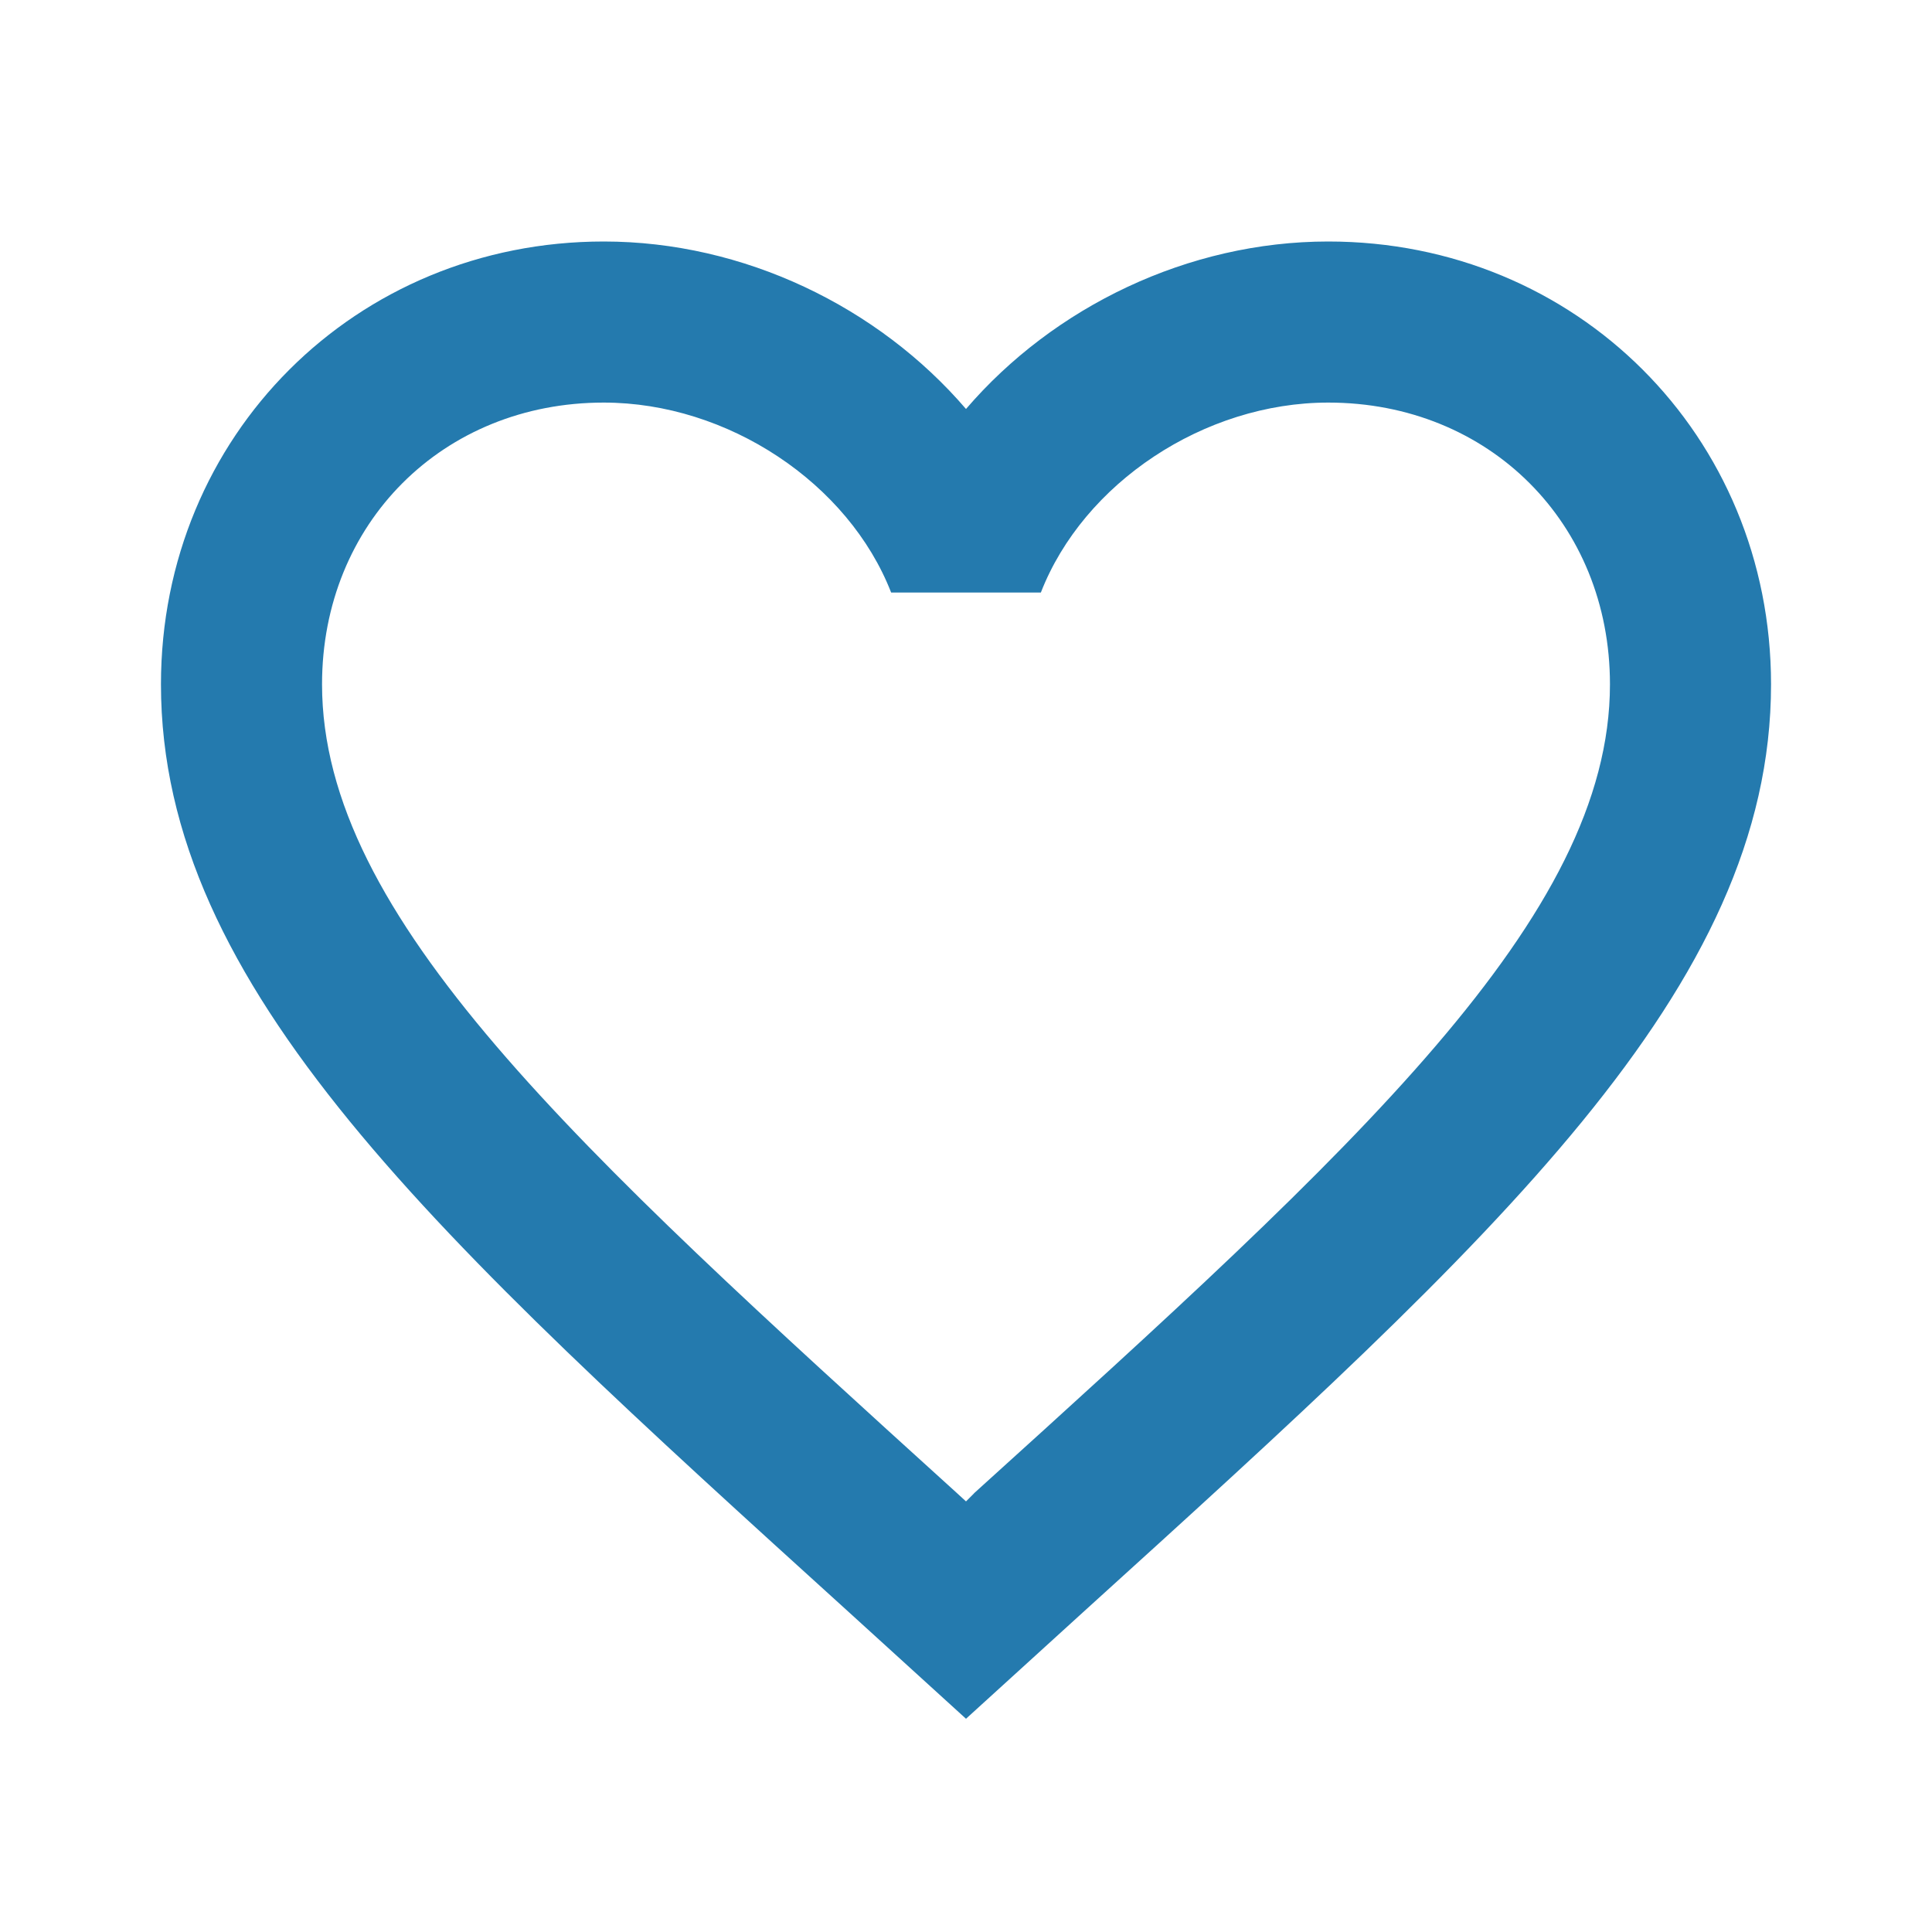
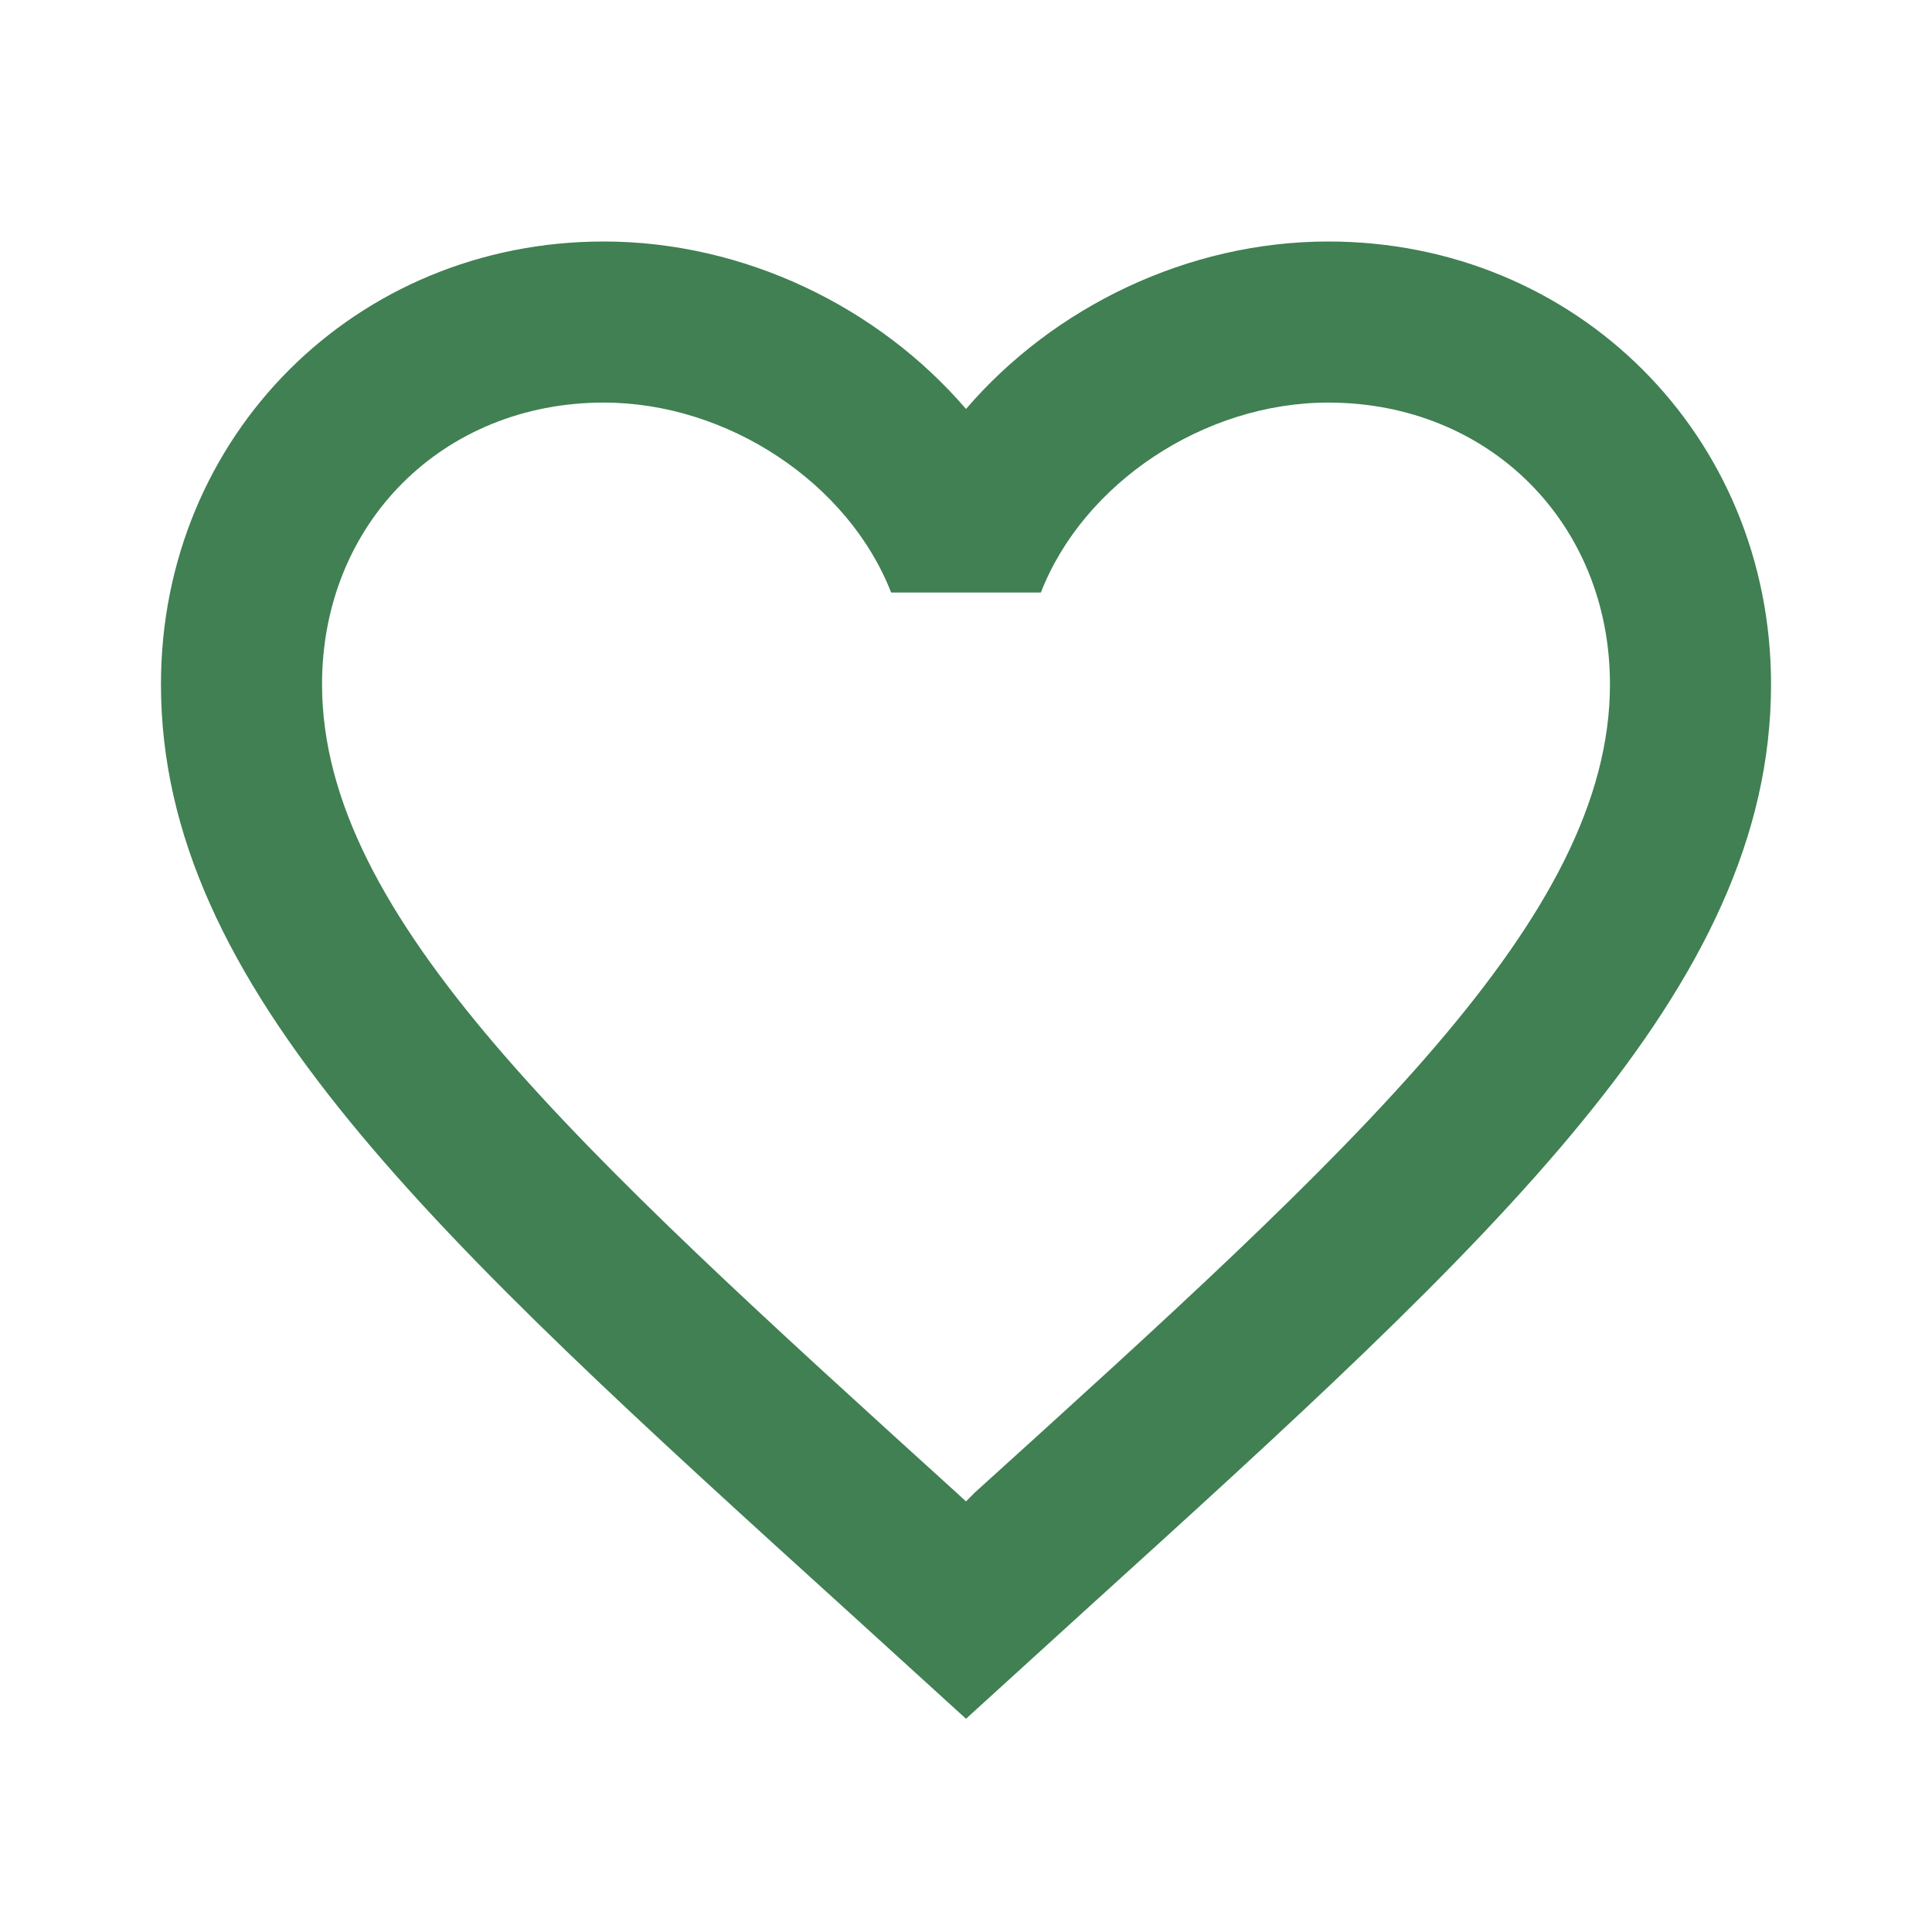
<svg xmlns="http://www.w3.org/2000/svg" fill="none" height="16" viewBox="0 0 16 16" width="16">
-   <path d="m8.067 12.367-.067.067-.073-.067c-3.167-2.873-5.26-4.773-5.26-6.7 0-1.333 1-2.333 2.333-2.333 1.027 0 2.027.667 2.38 1.573h1.24c.353-.907 1.353-1.573 2.38-1.573 1.333 0 2.333 1 2.333 2.333 0 1.927-2.093 3.827-5.267 6.7zm2.933-10.367c-1.16 0-2.273.54-3 1.387-.727-.847-1.84-1.387-3-1.387-2.053 0-3.667 1.607-3.667 3.667 0 2.513 2.267 4.573 5.7 7.687l.967.88.967-.88c3.433-3.113 5.7-5.173 5.7-7.687 0-2.06-1.613-3.667-3.667-3.667z" fill="#247aae" />
+   <path d="m8.067 12.367-.067.067-.073-.067c-3.167-2.873-5.26-4.773-5.26-6.7 0-1.333 1-2.333 2.333-2.333 1.027 0 2.027.667 2.38 1.573h1.24c.353-.907 1.353-1.573 2.38-1.573 1.333 0 2.333 1 2.333 2.333 0 1.927-2.093 3.827-5.267 6.7zm2.933-10.367c-1.16 0-2.273.54-3 1.387-.727-.847-1.84-1.387-3-1.387-2.053 0-3.667 1.607-3.667 3.667 0 2.513 2.267 4.573 5.7 7.687l.967.88.967-.88c3.433-3.113 5.7-5.173 5.7-7.687 0-2.06-1.613-3.667-3.667-3.667z" fill="#408053" />
</svg>
